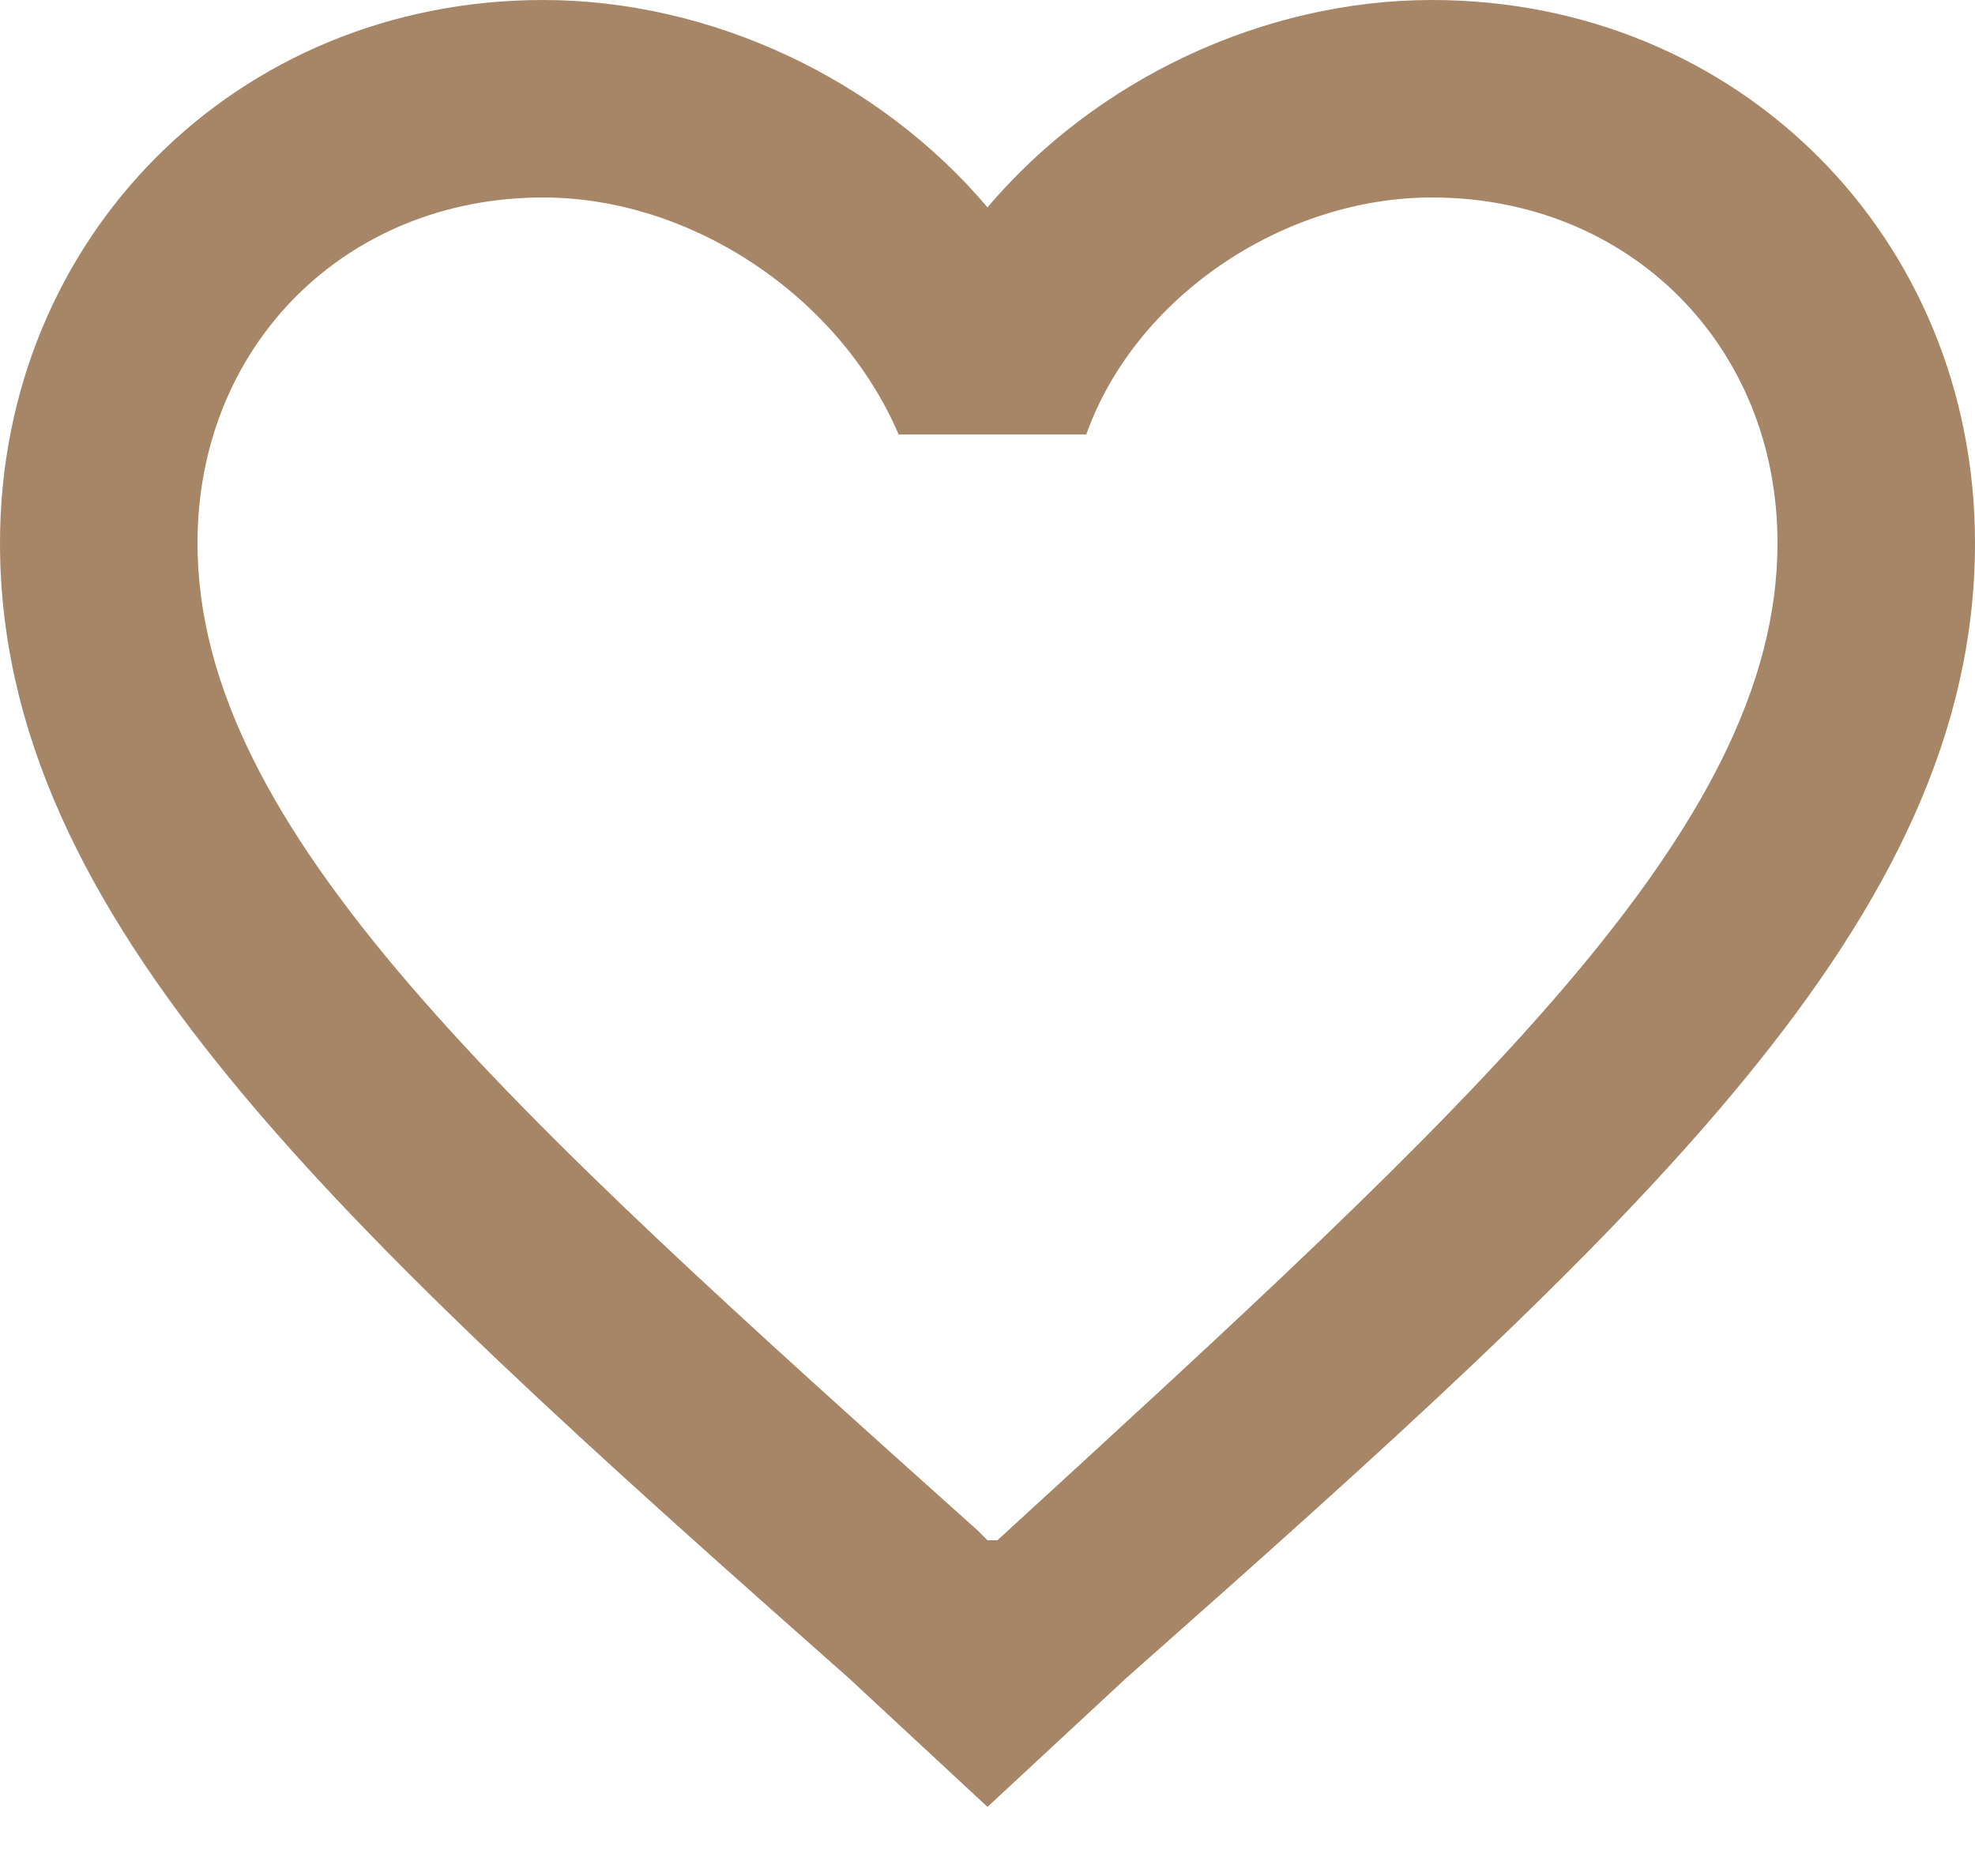
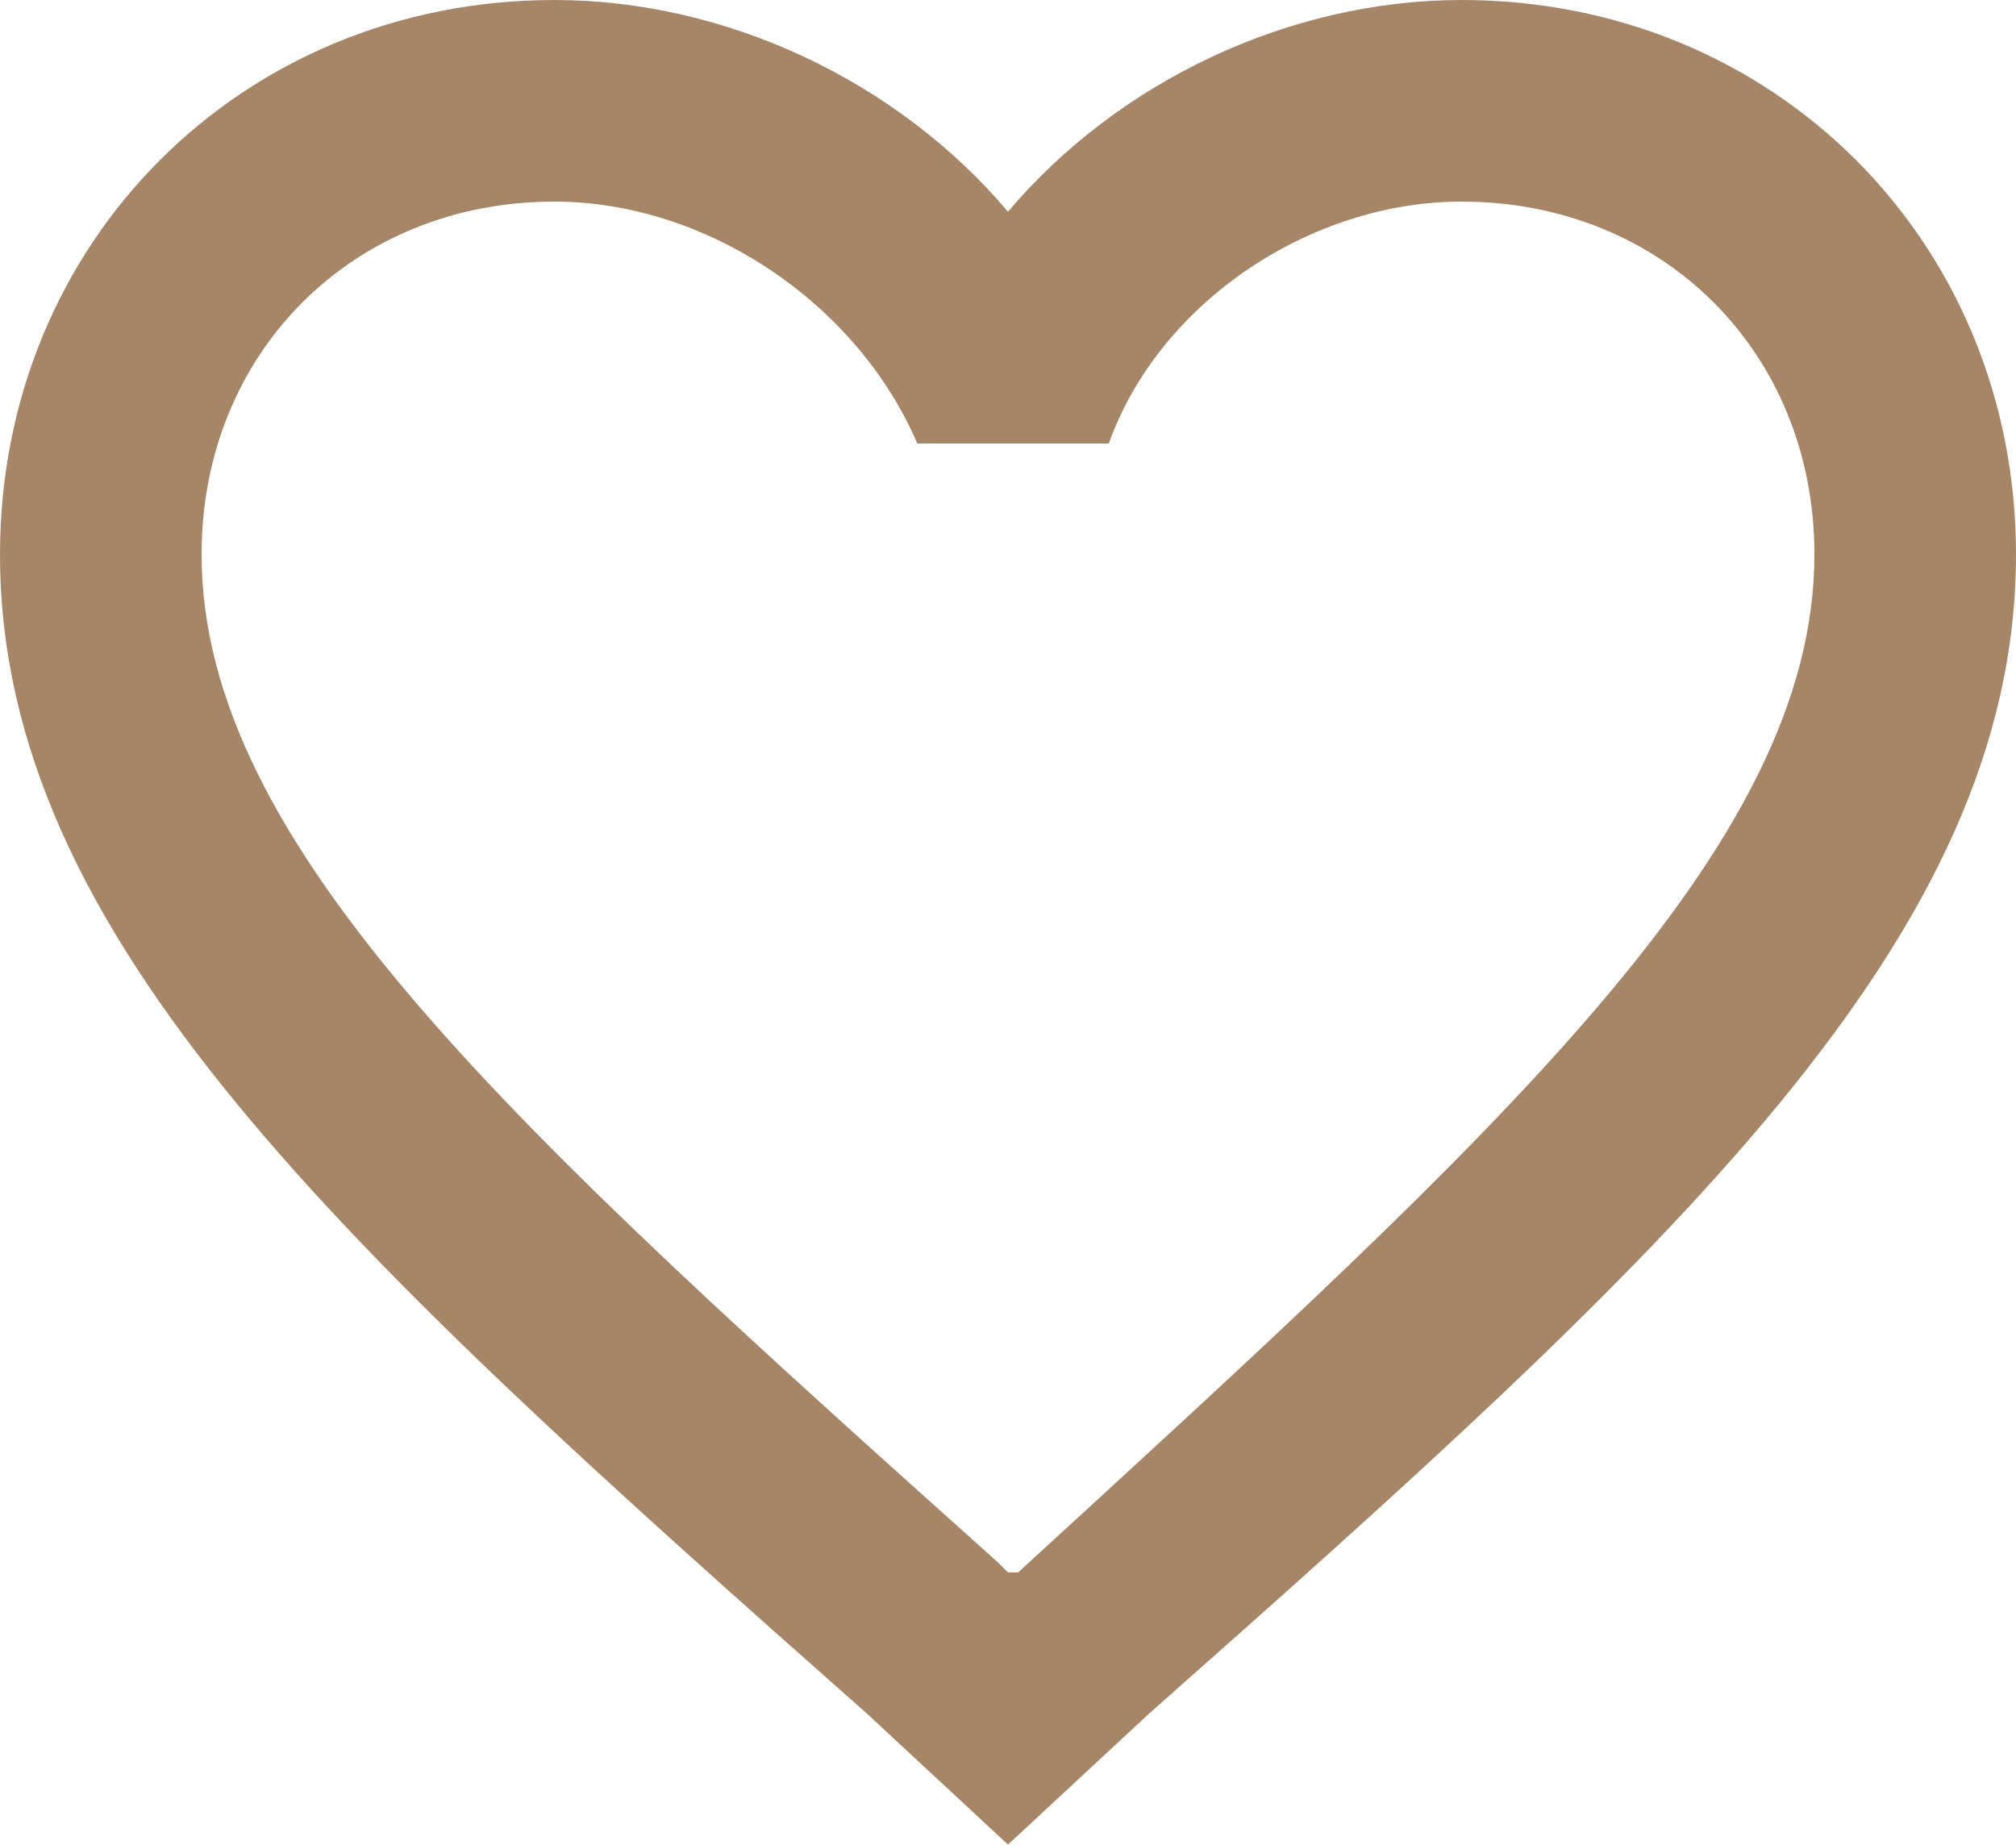
- <svg xmlns="http://www.w3.org/2000/svg" version="1.1" id="圖層_1" x="0px" y="0px" viewBox="0 0 20 19" style="enable-background:new 0 0 20 19;" xml:space="preserve">
+ <svg xmlns="http://www.w3.org/2000/svg" version="1.1" id="圖層_1" x="0px" y="0px" viewBox="0 0 20 18.3" style="enable-background:new 0 0 20 18.3;" xml:space="preserve">
  <style type="text/css">
	.st0{fill:#A78667;}
</style>
-   <path class="st0" d="M14.5,0c-1.7,0-3.4,0.8-4.5,2.1C8.9,0.8,7.2,0,5.5,0C2.4,0,0,2.4,0,5.5C0,9.3,3.4,12.4,8.6,17l1.4,1.3l1.4-1.3  C16.6,12.4,20,9.3,20,5.5C20,2.4,17.6,0,14.5,0z M10.1,15.6L10,15.6l-0.1-0.1C5.1,11.2,2,8.4,2,5.5C2,3.5,3.5,2,5.5,2  c1.5,0,3,1,3.6,2.4h1.9C11.5,3,13,2,14.5,2c2,0,3.5,1.5,3.5,3.5C18,8.4,14.9,11.2,10.1,15.6z" />
+   <path class="st0" d="M14.5,0c-1.7,0-3.4,0.8-4.5,2.1C8.9,0.8,7.2,0,5.5,0C2.4,0,0,2.4,0,5.5C0,9.3,3.4,12.4,8.6,17l1.4,1.3l1.4-1.3  C16.6,12.4,20,9.3,20,5.5C20,2.4,17.6,0,14.5,0z M10.1,15.6H10l-0.1-0.1C5.1,11.2,2,8.4,2,5.5C2,3.5,3.5,2,5.5,2c1.5,0,3,1,3.6,2.4  H11C11.5,3,13,2,14.5,2c2,0,3.5,1.5,3.5,3.5C18,8.4,14.9,11.2,10.1,15.6z" />
</svg>
